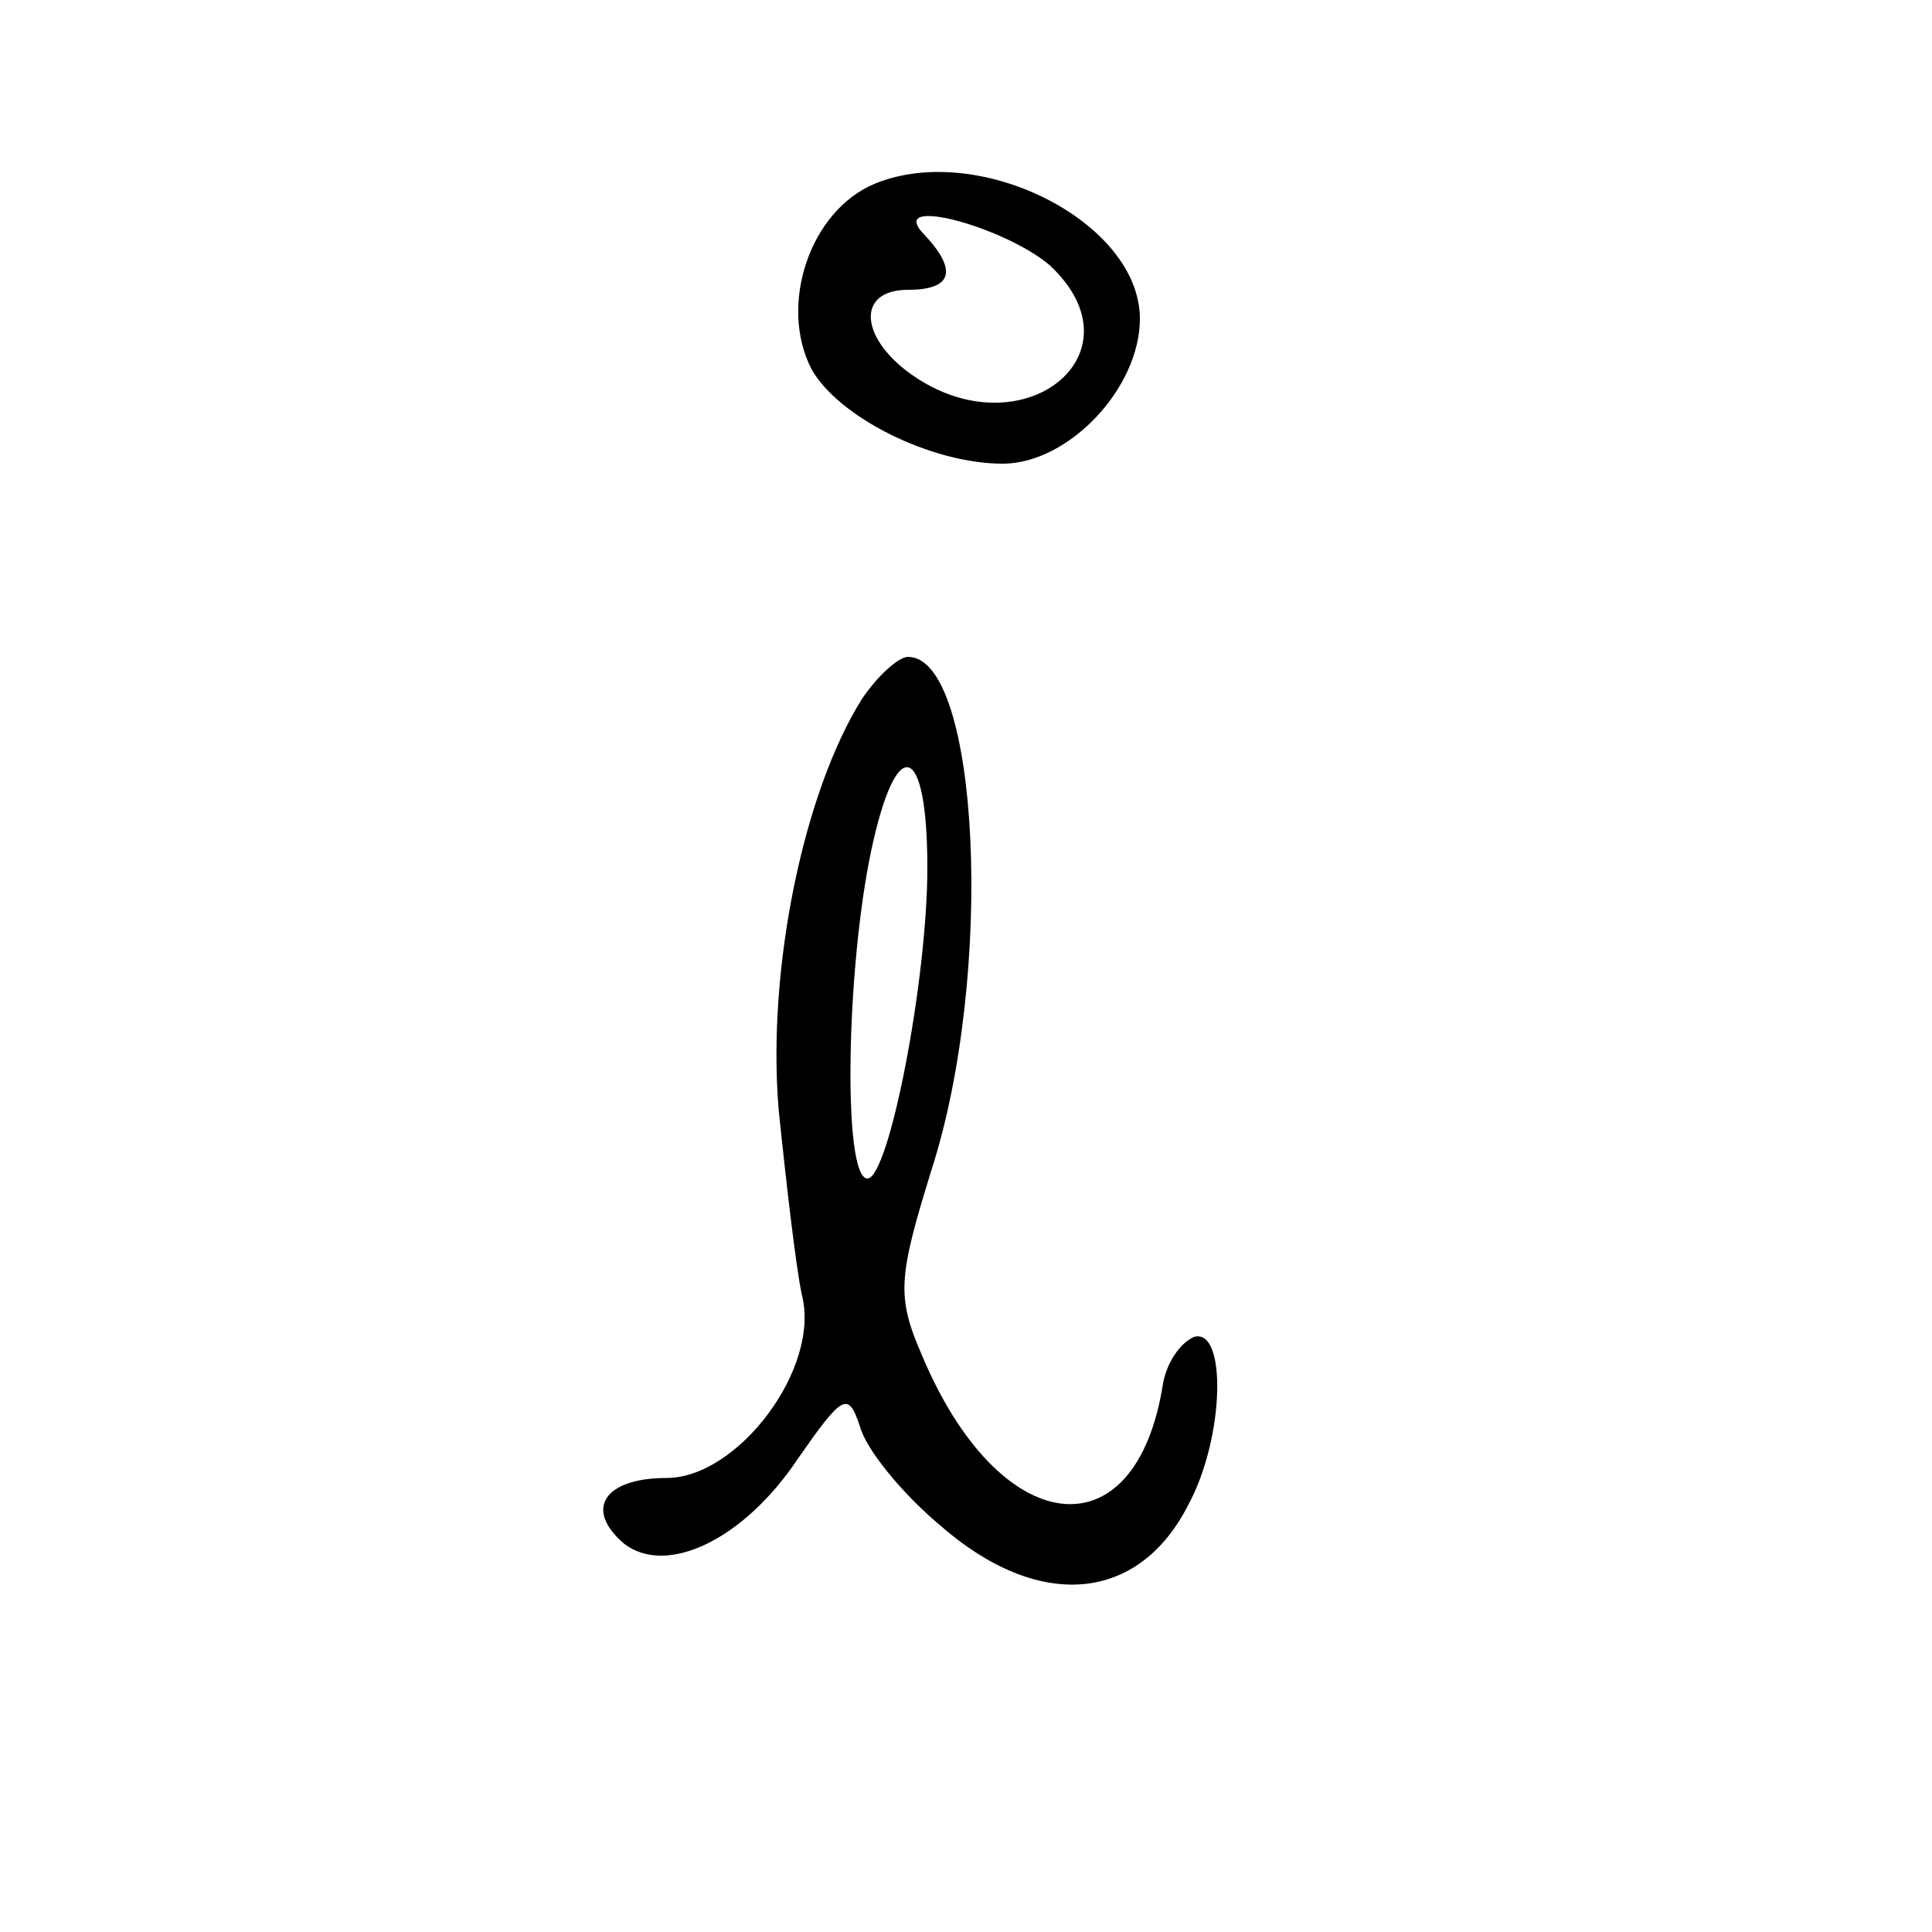
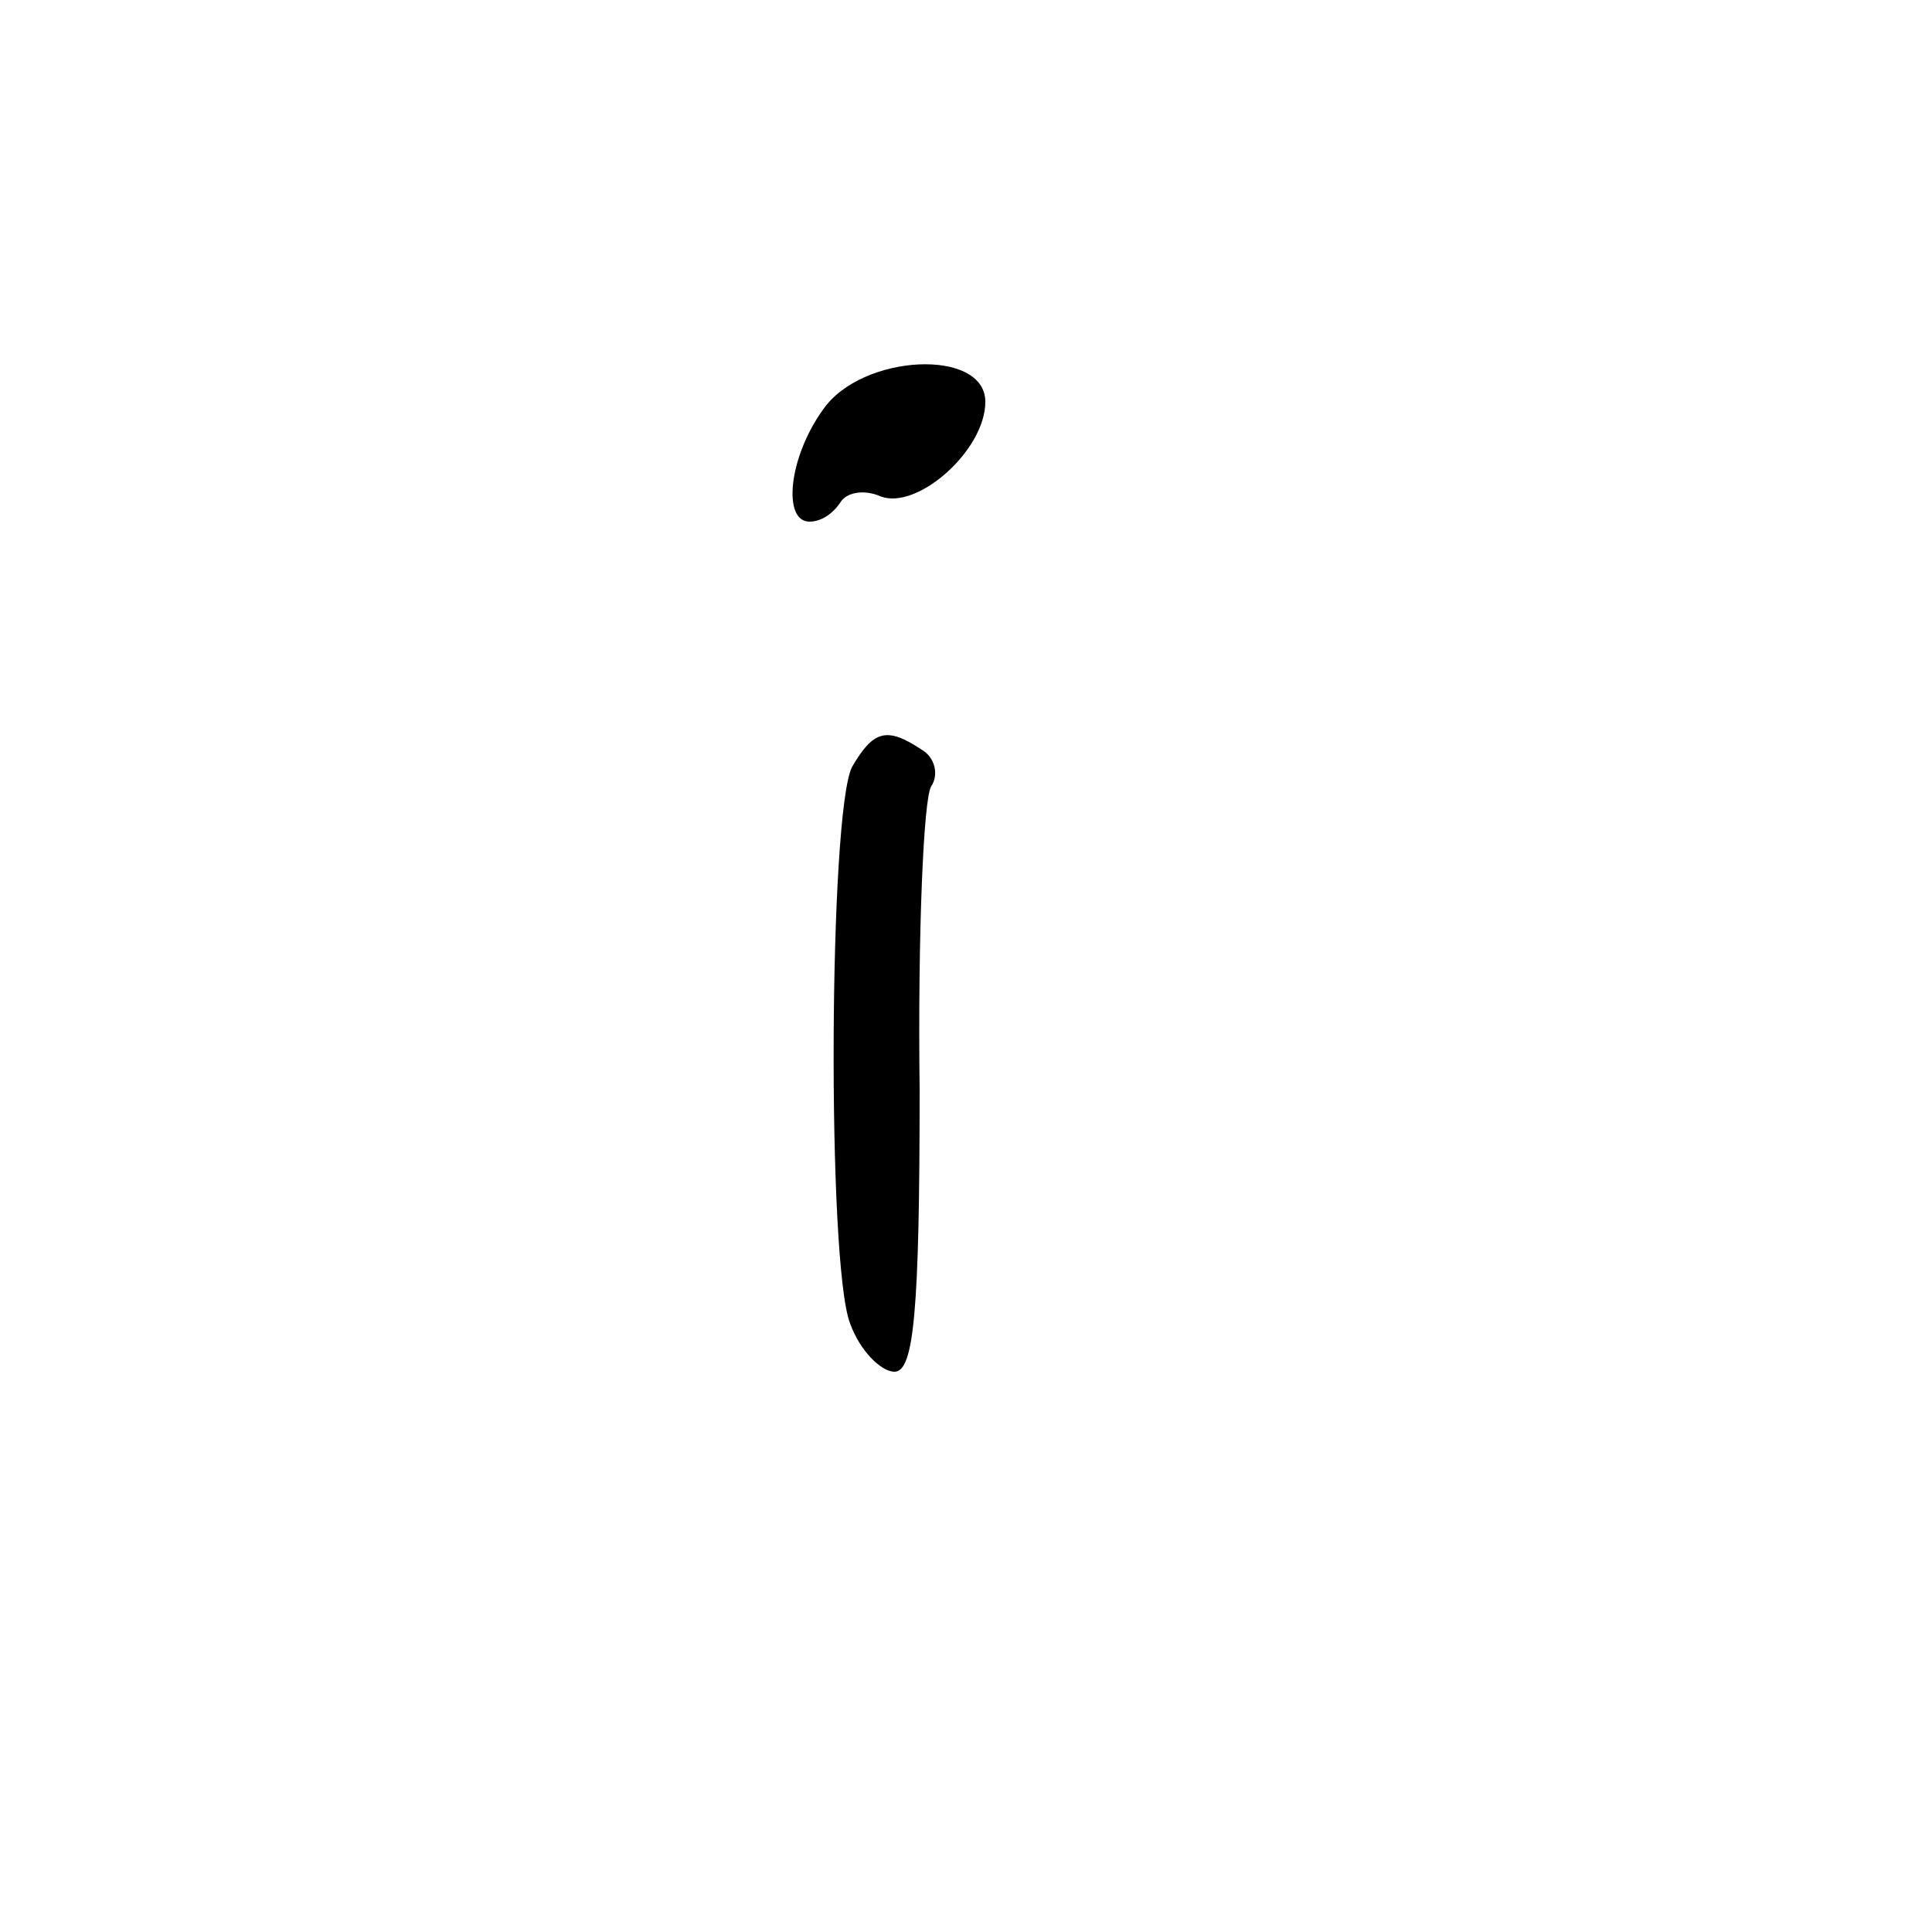
<svg xmlns="http://www.w3.org/2000/svg" version="1.0" width="100pt" height="100pt" viewBox="0 0 100 100" preserveAspectRatio="xMidYMid meet">
  <g transform="translate(0,100) scale(0.1,-0.1)" fill="#000000" stroke="none">
-     <path d="M453 905 c-34 -14 -50 -63 -33 -96 14 -25 62 -49 99 -49 34 0 71 39 71 75 0 50 -83 92 -137 70z m90 -42 c50 -46 -14 -97 -71 -57 -27 19 -29 44 -2 44 23 0 26 10 8 29 -19 20 41 4 65 -16z" />
-     <path d="M446 638 c-30 -48 -49 -139 -43 -212 4 -39 9 -82 12 -96 10 -38 -33 -95 -70 -95 -32 0 -43 -16 -22 -34 22 -17 62 2 90 44 23 33 26 35 32 17 3 -12 22 -35 41 -51 51 -45 103 -41 129 10 19 35 20 92 3 87 -7 -3 -14 -13 -16 -24 -14 -90 -85 -81 -125 15 -13 30 -12 40 5 95 33 102 25 266 -12 266 -5 0 -16 -10 -24 -22z m34 -87 c0 -59 -20 -161 -31 -161 -13 0 -11 109 2 170 13 61 29 56 29 -9z" />
+     <path d="M426 788 c-18 -25 -21 -58 -7 -58 6 0 12 4 16 10 3 5 12 7 21 3 19 -7 54 24 54 49 0 28 -64 25 -84 -4z" />
+     <path d="M441 603 c-12 -24 -13 -257 -1 -288 5 -14 16 -25 23 -25 10 0 13 31 13 146 -1 80 2 151 6 157 4 6 2 15 -5 19 -18 12 -25 10 -36 -9z" />
  </g>
</svg>
